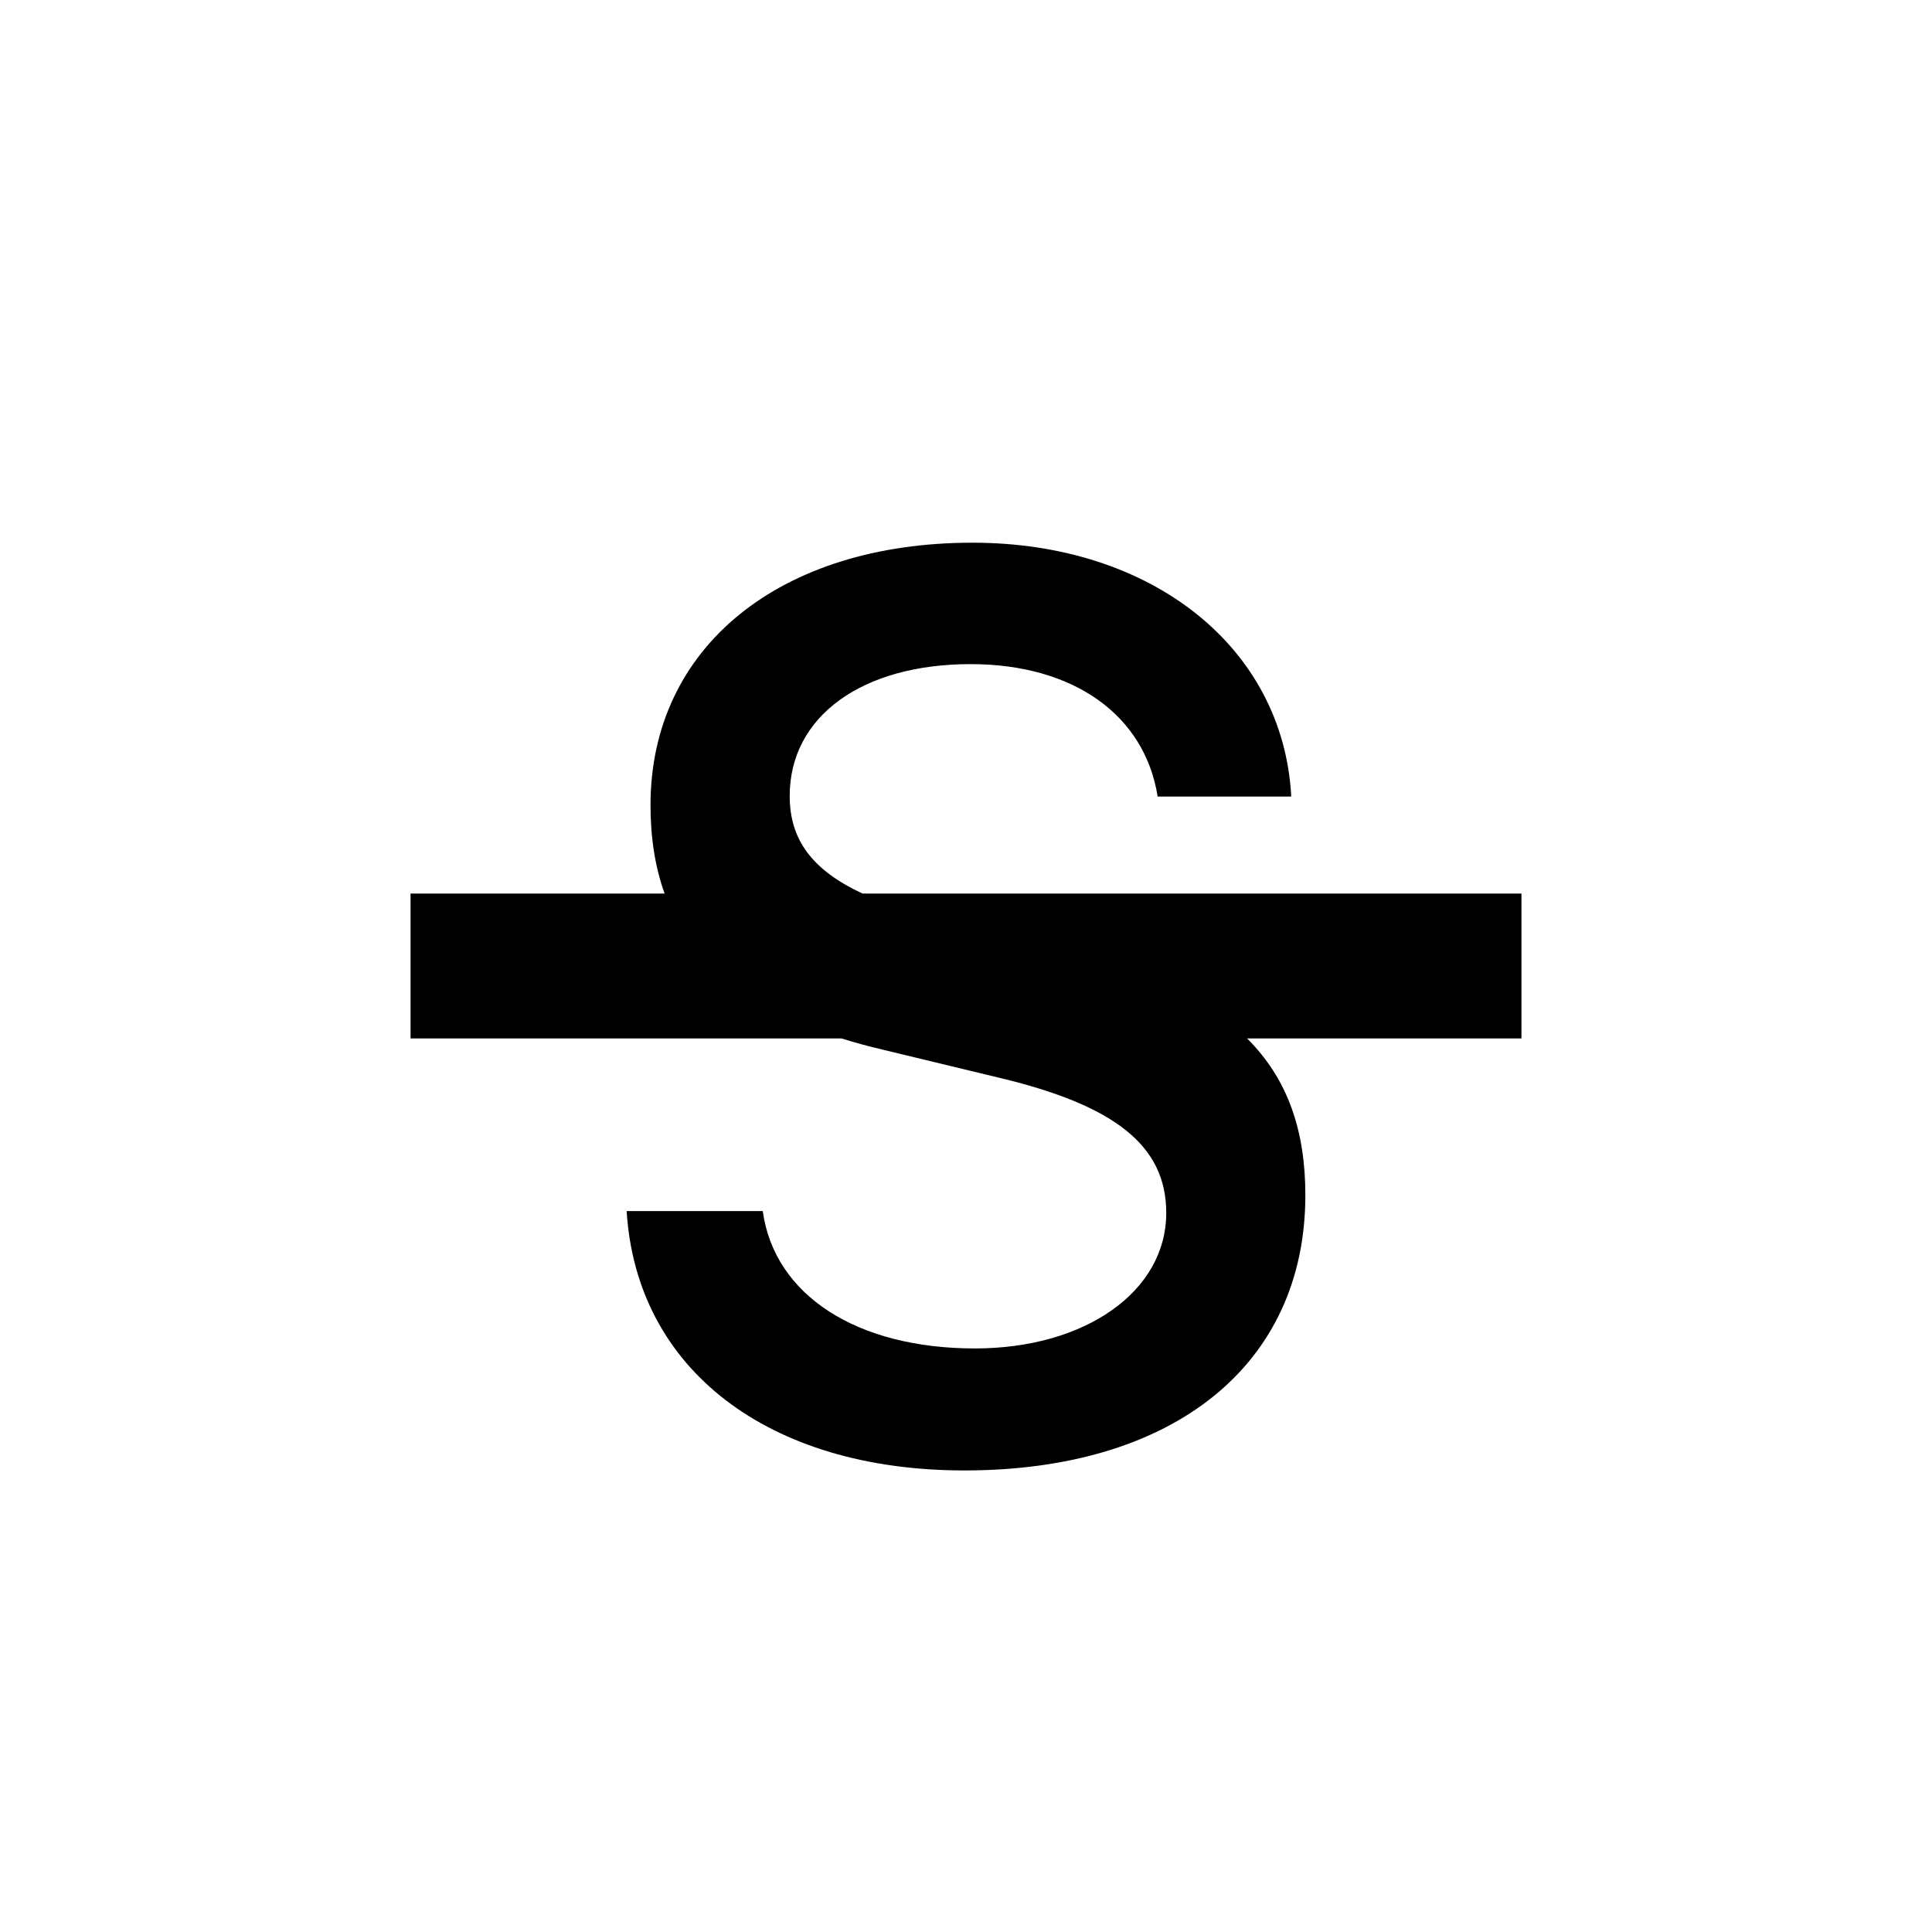
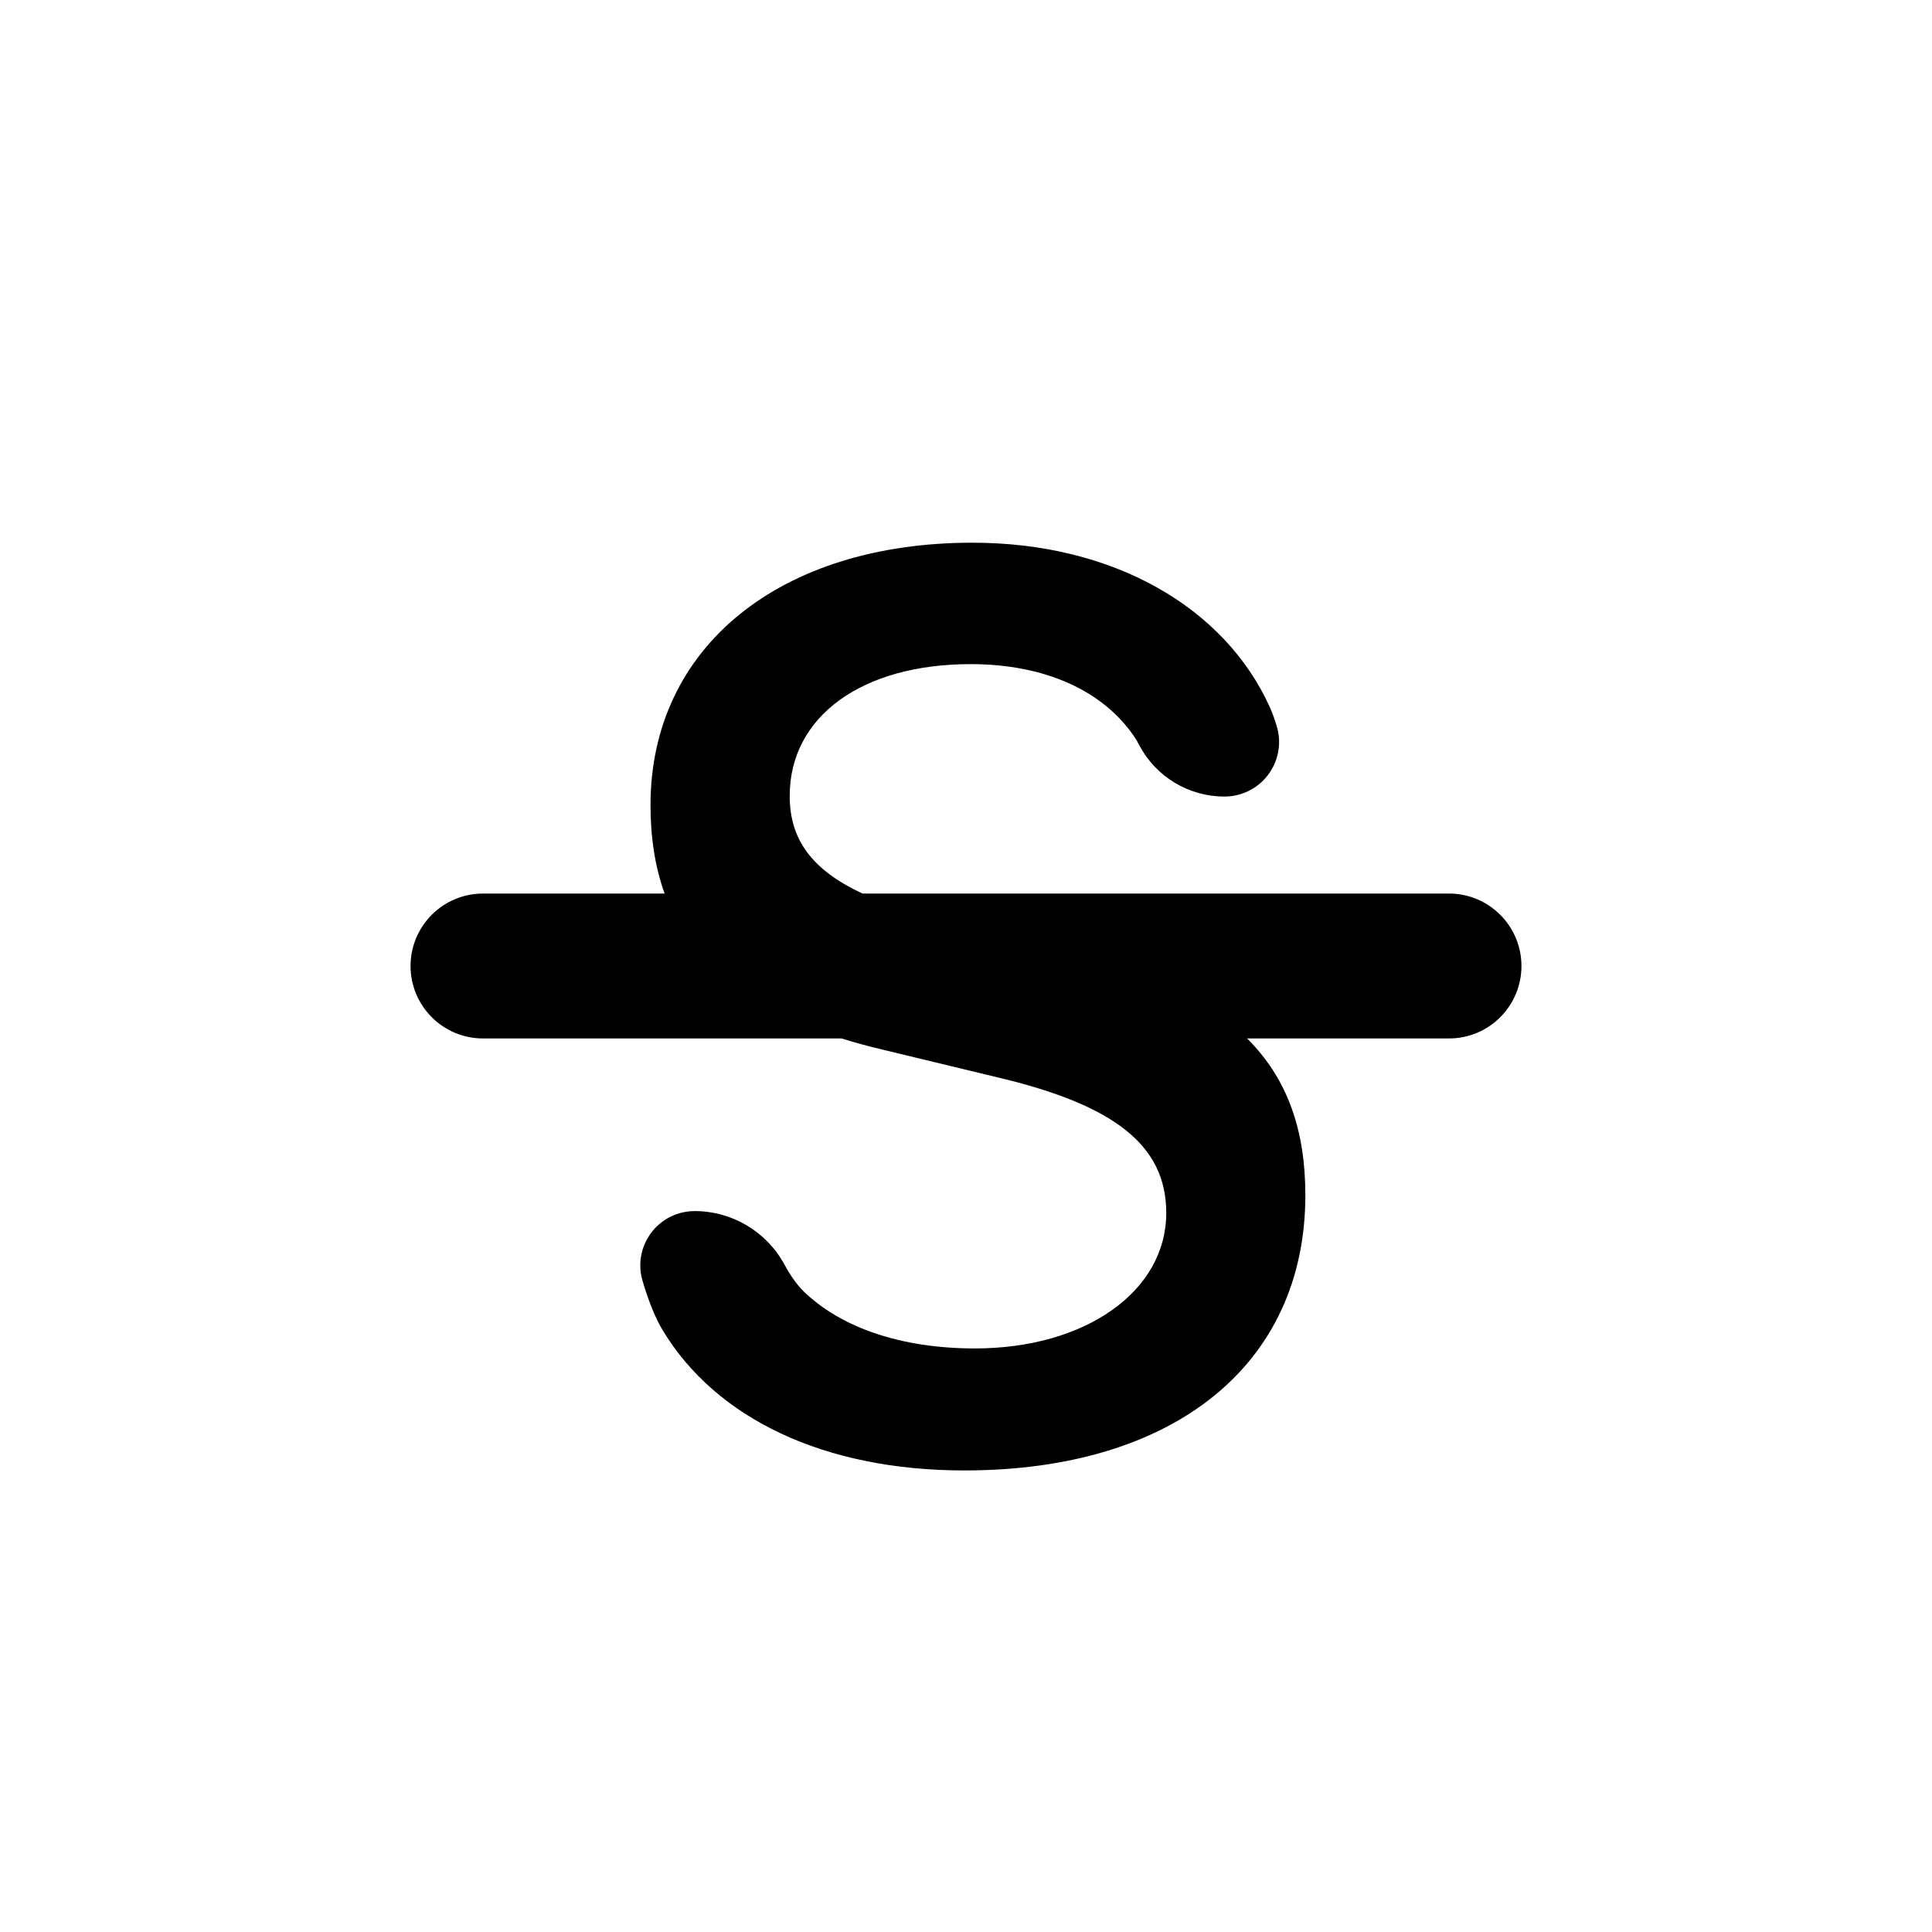
<svg id="strike" viewBox="0 0 20 20">
-   <path d="M8.711,10.75 L4.25,10.75 L4.25,9.25 L6.88,9.25 C6.782,8.978 6.734,8.674 6.734,8.335 C6.734,6.704 8.067,5.618 10.067,5.618 C11.927,5.618 13.285,6.704 13.367,8.246 L11.984,8.246 C11.85,7.402 11.114,6.875 10.048,6.875 C8.924,6.875 8.175,7.415 8.175,8.24 C8.175,8.688 8.402,9.005 8.929,9.25 L15.75,9.25 L15.75,10.75 L12.91,10.75 C13.326,11.165 13.513,11.694 13.513,12.372 C13.513,14.124 12.155,15.222 9.984,15.222 C7.953,15.222 6.588,14.175 6.487,12.537 L7.896,12.537 C8.016,13.407 8.867,13.959 10.092,13.959 C11.235,13.959 12.073,13.369 12.073,12.556 C12.073,11.858 11.539,11.439 10.327,11.153 L9.146,10.868 C8.994,10.832 8.849,10.793 8.711,10.75 Z" />
+   <path d="M8.711,10.75 L5,10.75 C4.586,10.75 4.25,10.414 4.25,10 L4.25,10 C4.25,9.586 4.586,9.25 5,9.25 L6.88,9.25 C6.782,8.978 6.734,8.674 6.734,8.335 C6.734,6.704 8.067,5.618 10.067,5.618 C11.526,5.618 12.677,6.287 13.145,7.32 C13.17,7.375 13.193,7.44 13.216,7.515 L13.216,7.515 C13.308,7.814 13.139,8.13 12.841,8.221 C12.787,8.238 12.731,8.246 12.676,8.246 L12.676,8.246 C12.304,8.246 11.964,8.04 11.792,7.711 C11.776,7.679 11.759,7.65 11.742,7.626 C11.42,7.152 10.821,6.875 10.048,6.875 C8.924,6.875 8.175,7.415 8.175,8.24 C8.175,8.688 8.402,9.005 8.929,9.25 L15,9.25 C15.414,9.25 15.75,9.586 15.75,10 L15.75,10 C15.75,10.414 15.414,10.75 15,10.75 L12.91,10.75 C13.326,11.165 13.513,11.694 13.513,12.372 C13.513,14.124 12.155,15.222 9.984,15.222 C8.526,15.222 7.411,14.682 6.861,13.772 C6.786,13.648 6.716,13.477 6.652,13.26 L6.652,13.26 C6.563,12.962 6.733,12.649 7.031,12.56 C7.083,12.545 7.137,12.537 7.191,12.537 L7.191,12.537 C7.579,12.537 7.936,12.75 8.121,13.091 C8.185,13.21 8.252,13.302 8.321,13.37 C8.707,13.743 9.327,13.959 10.092,13.959 C11.235,13.959 12.073,13.369 12.073,12.556 C12.073,11.858 11.539,11.439 10.327,11.153 L9.146,10.868 C8.994,10.832 8.849,10.793 8.711,10.75 Z" />
</svg>
